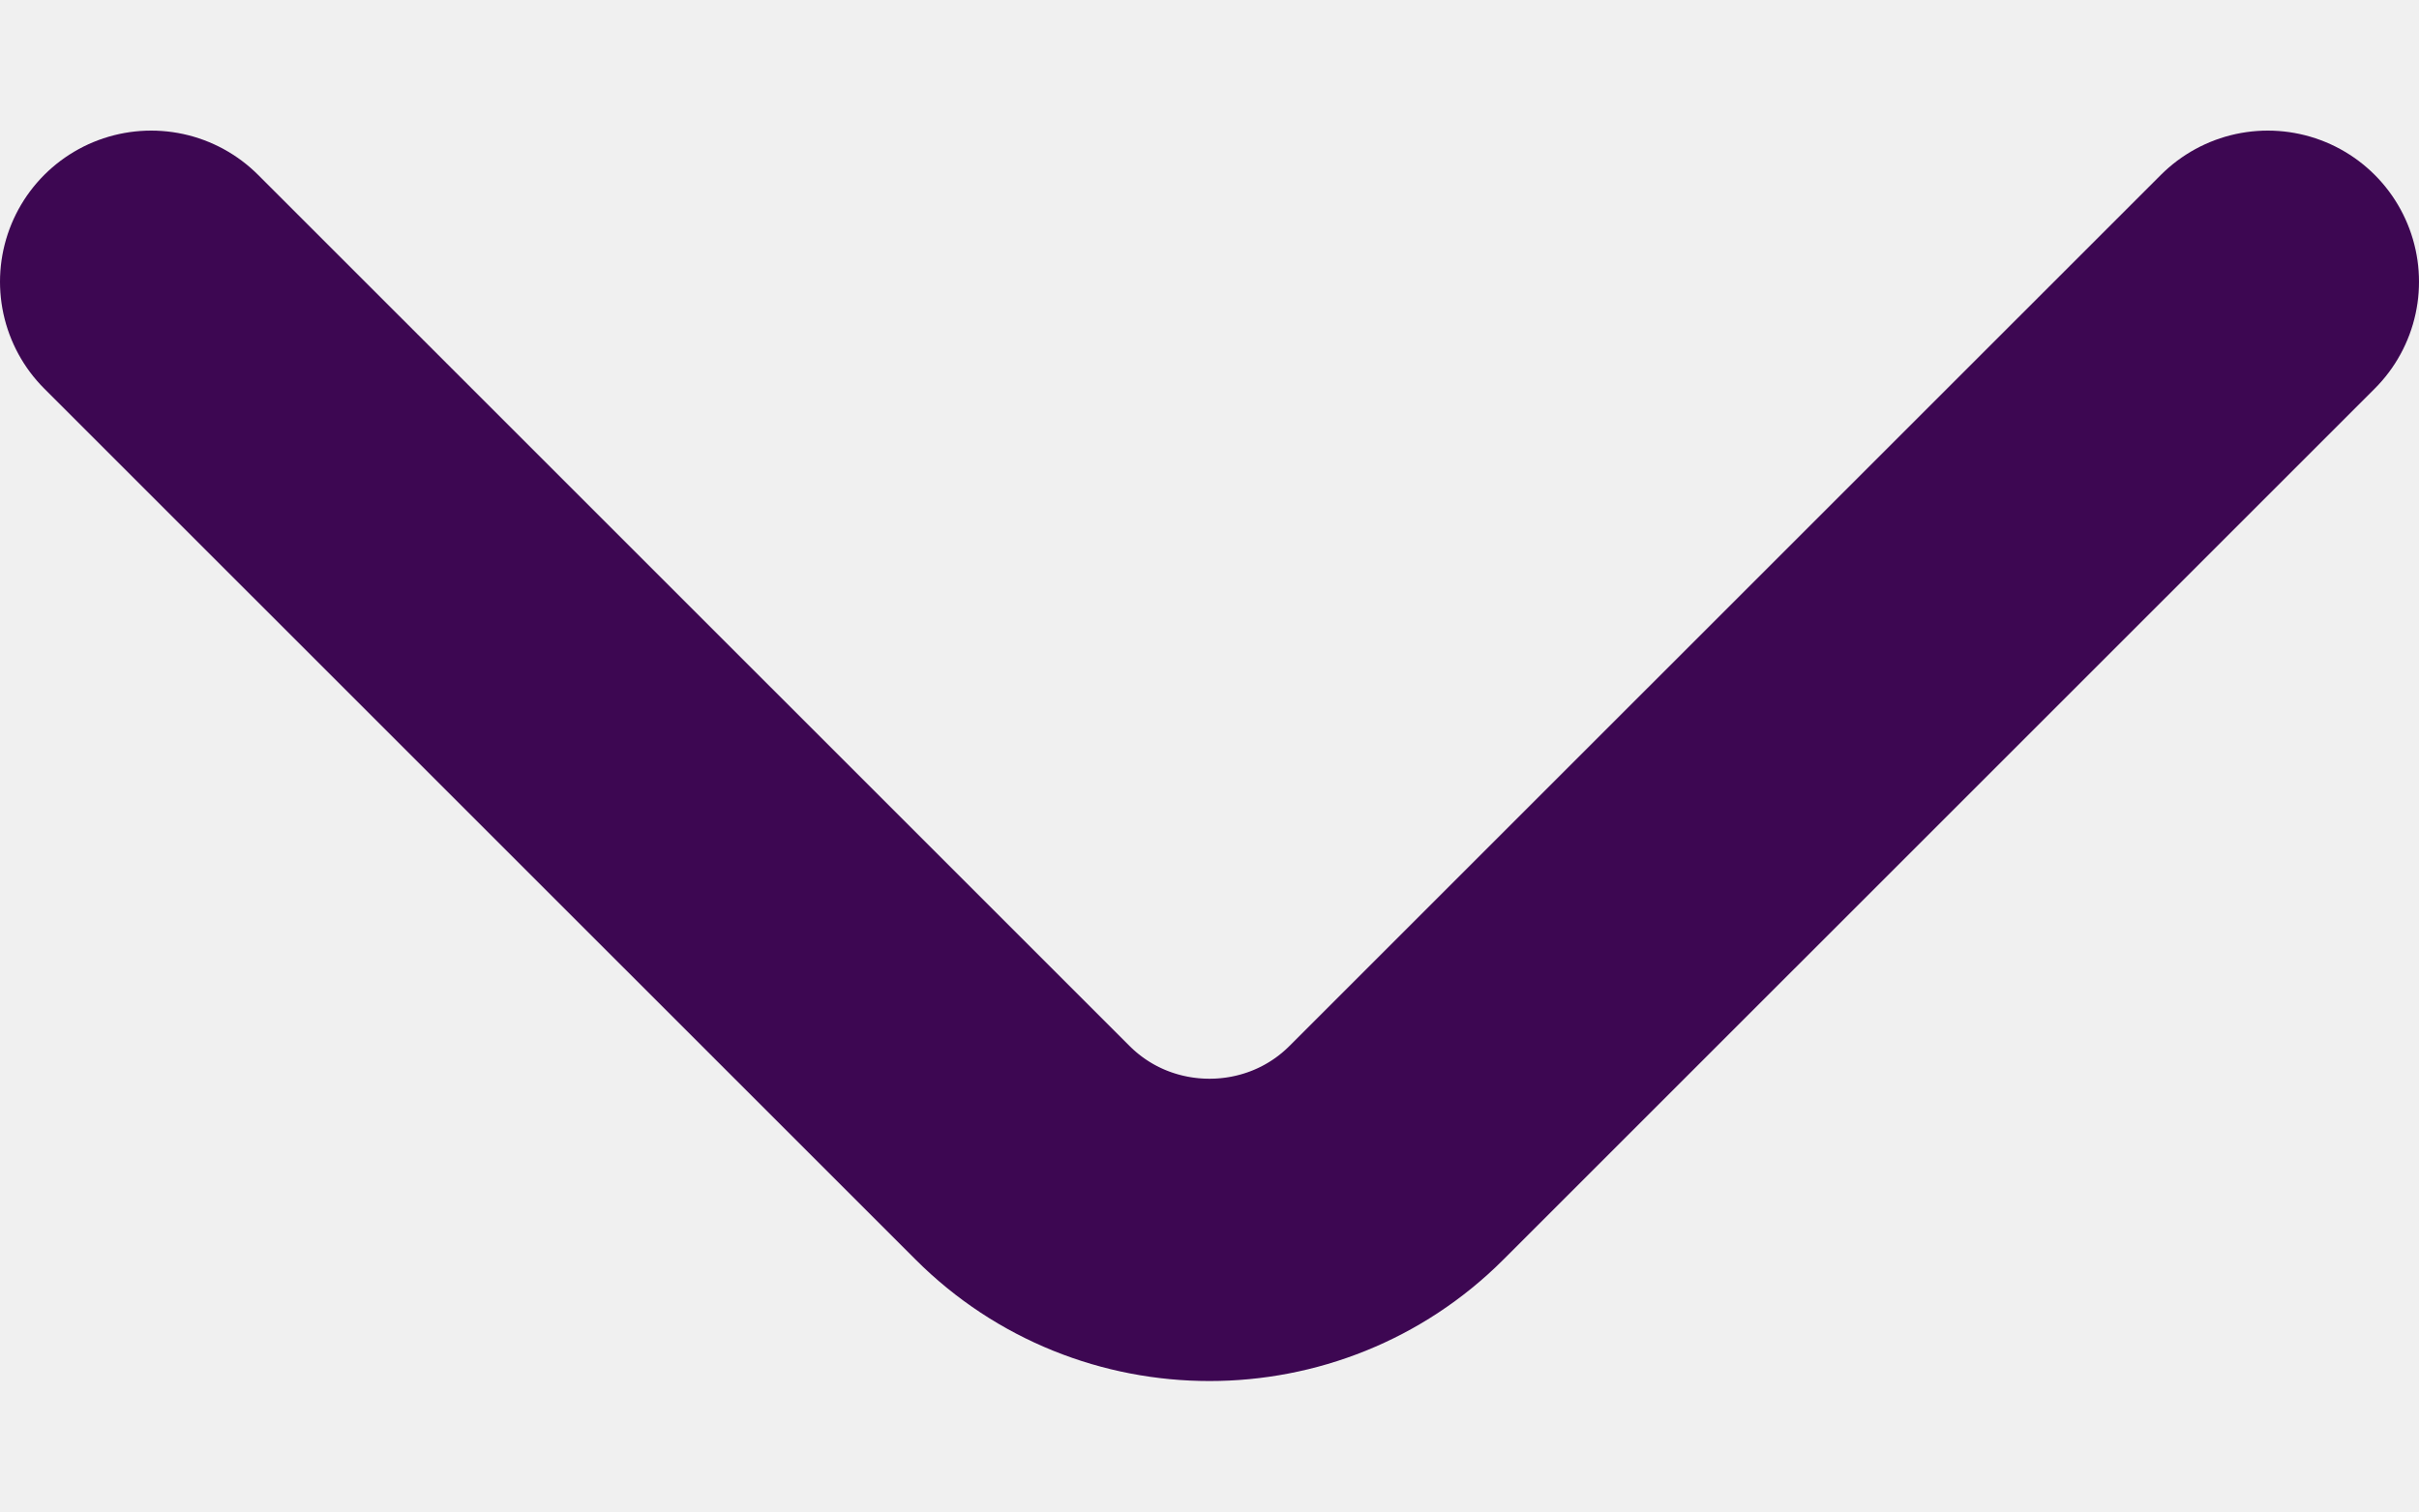
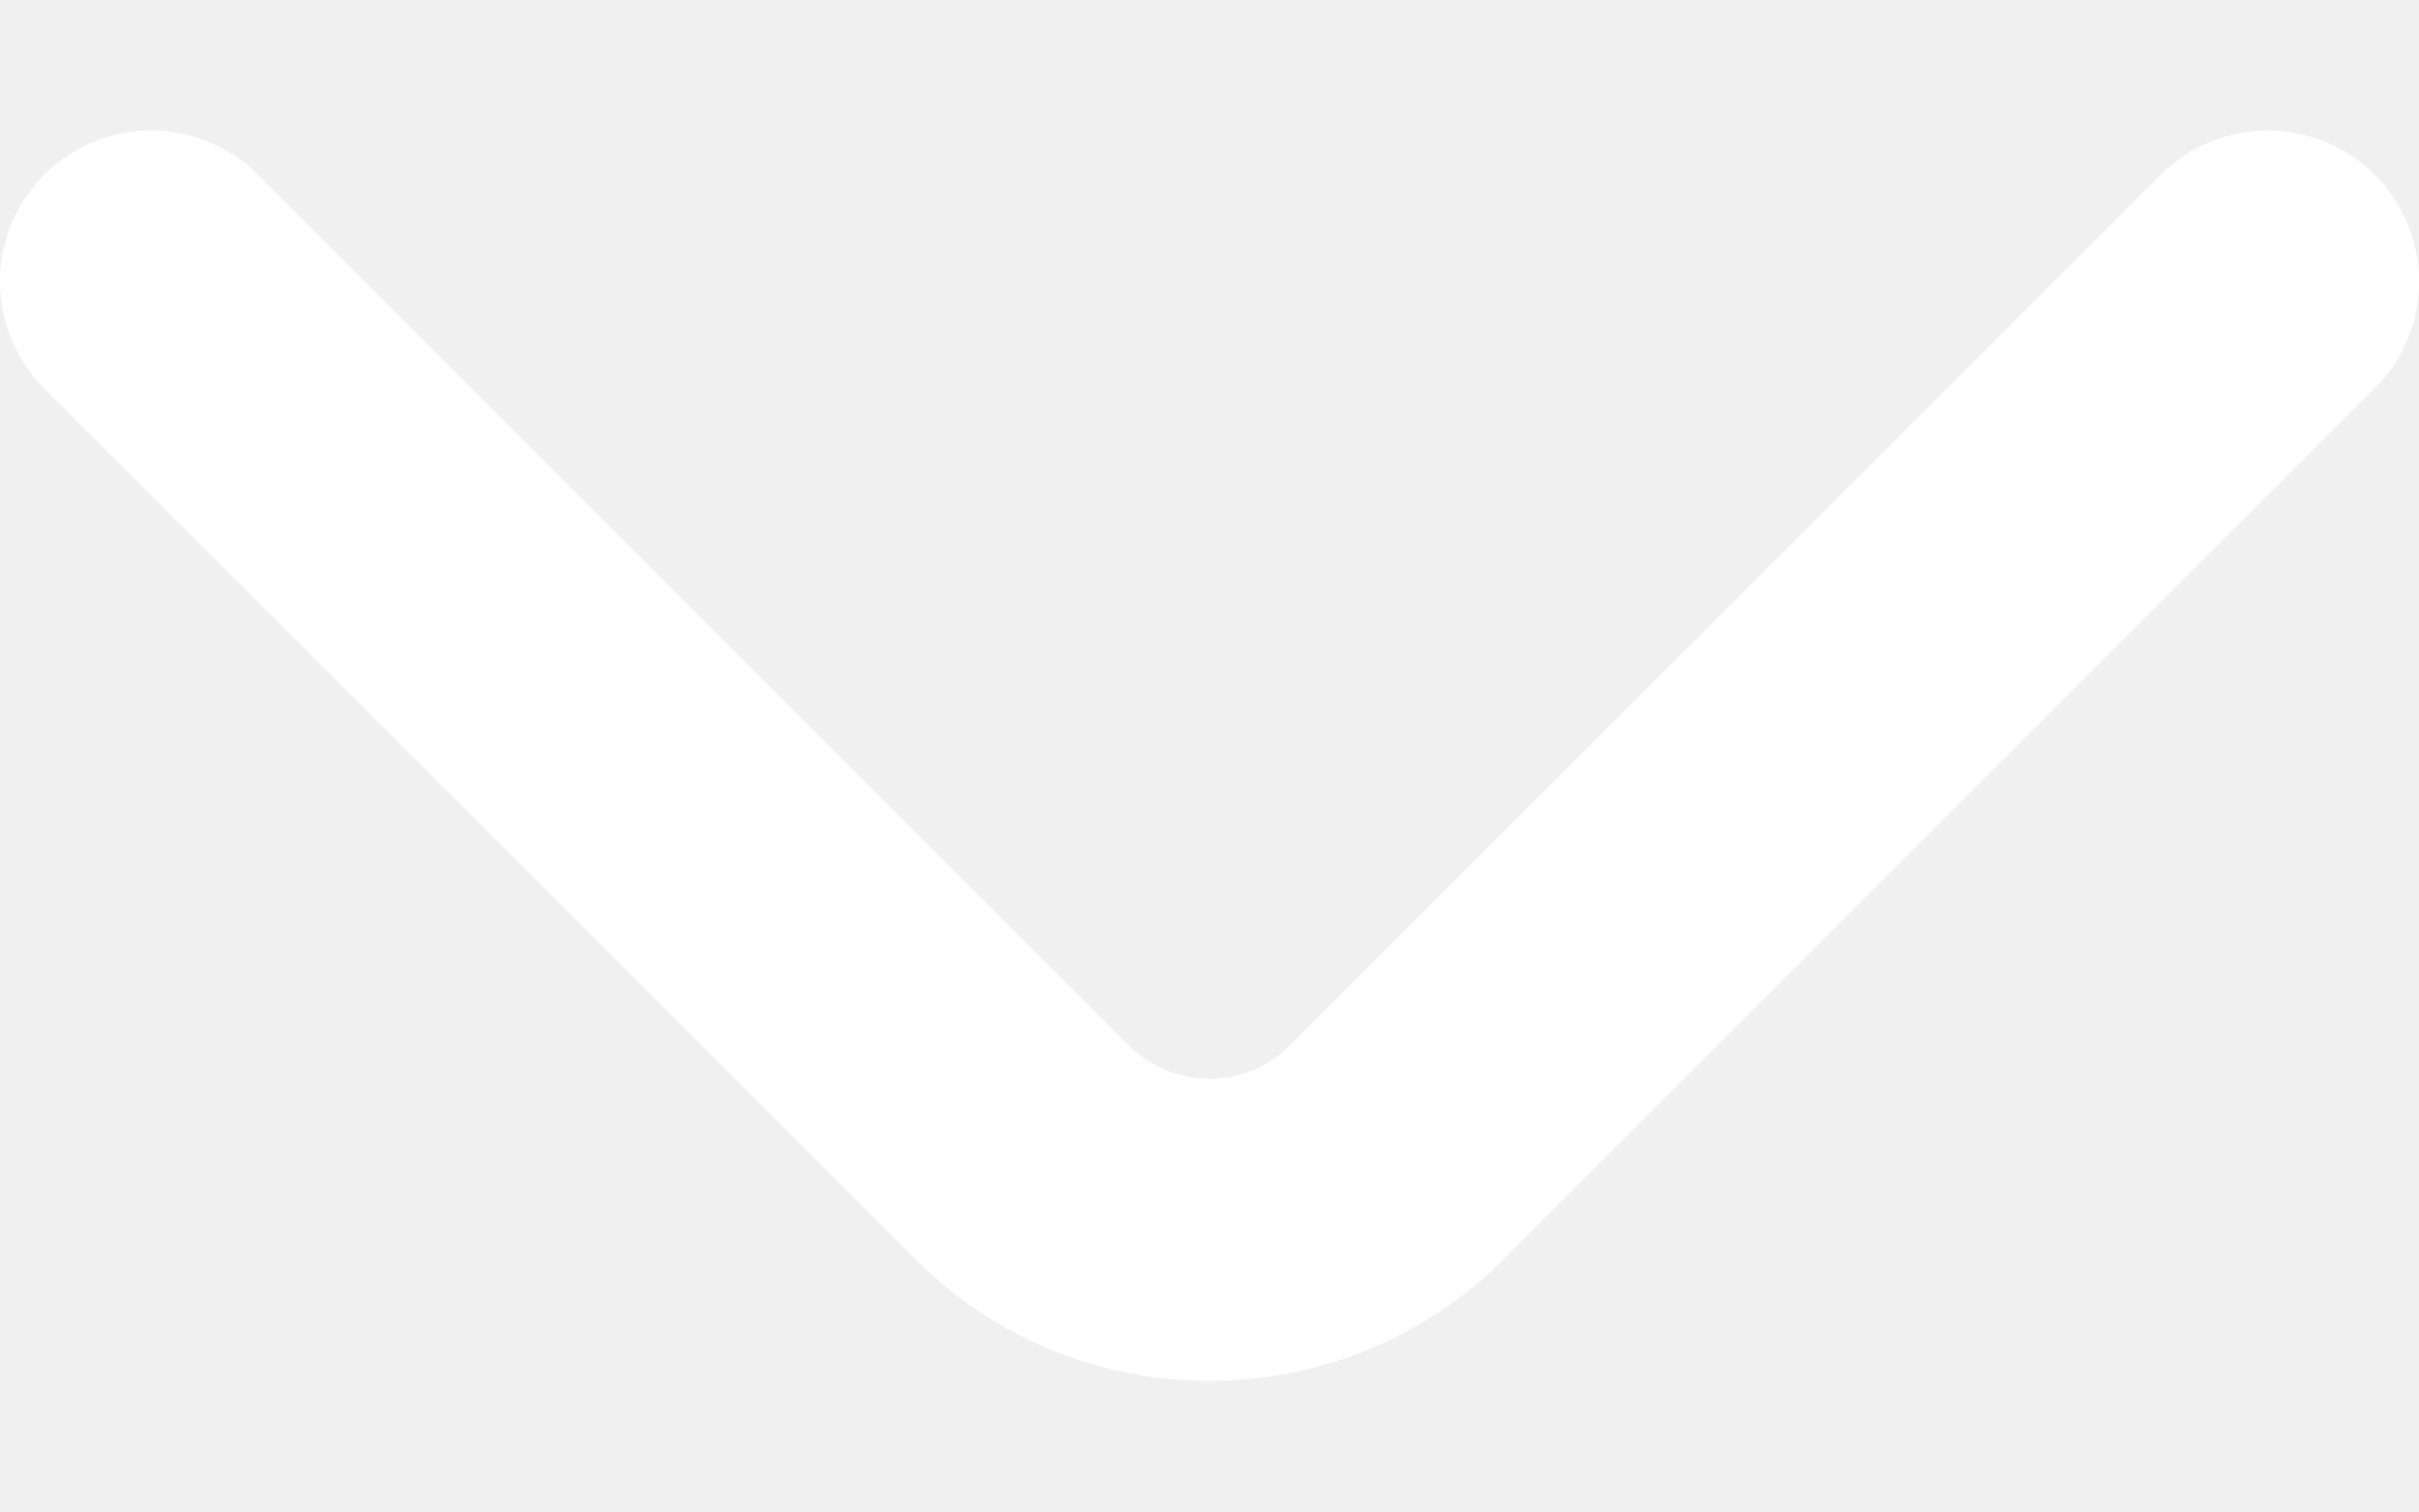
<svg xmlns="http://www.w3.org/2000/svg" width="16" height="10" viewBox="0 0 16 10" fill="none">
-   <path d="M15 1.864L9.237 7.626C8.557 8.307 7.443 8.307 6.763 7.626L1 1.864" stroke="#3D0752" stroke-width="2" stroke-miterlimit="10" stroke-linecap="round" stroke-linejoin="round" />
+   <path d="M15 1.863L9.237 7.626C8.557 8.306 7.443 8.306 6.763 7.626L1 1.863" stroke="white" stroke-width="2" stroke-miterlimit="10" stroke-linecap="round" stroke-linejoin="round" />
</svg>
